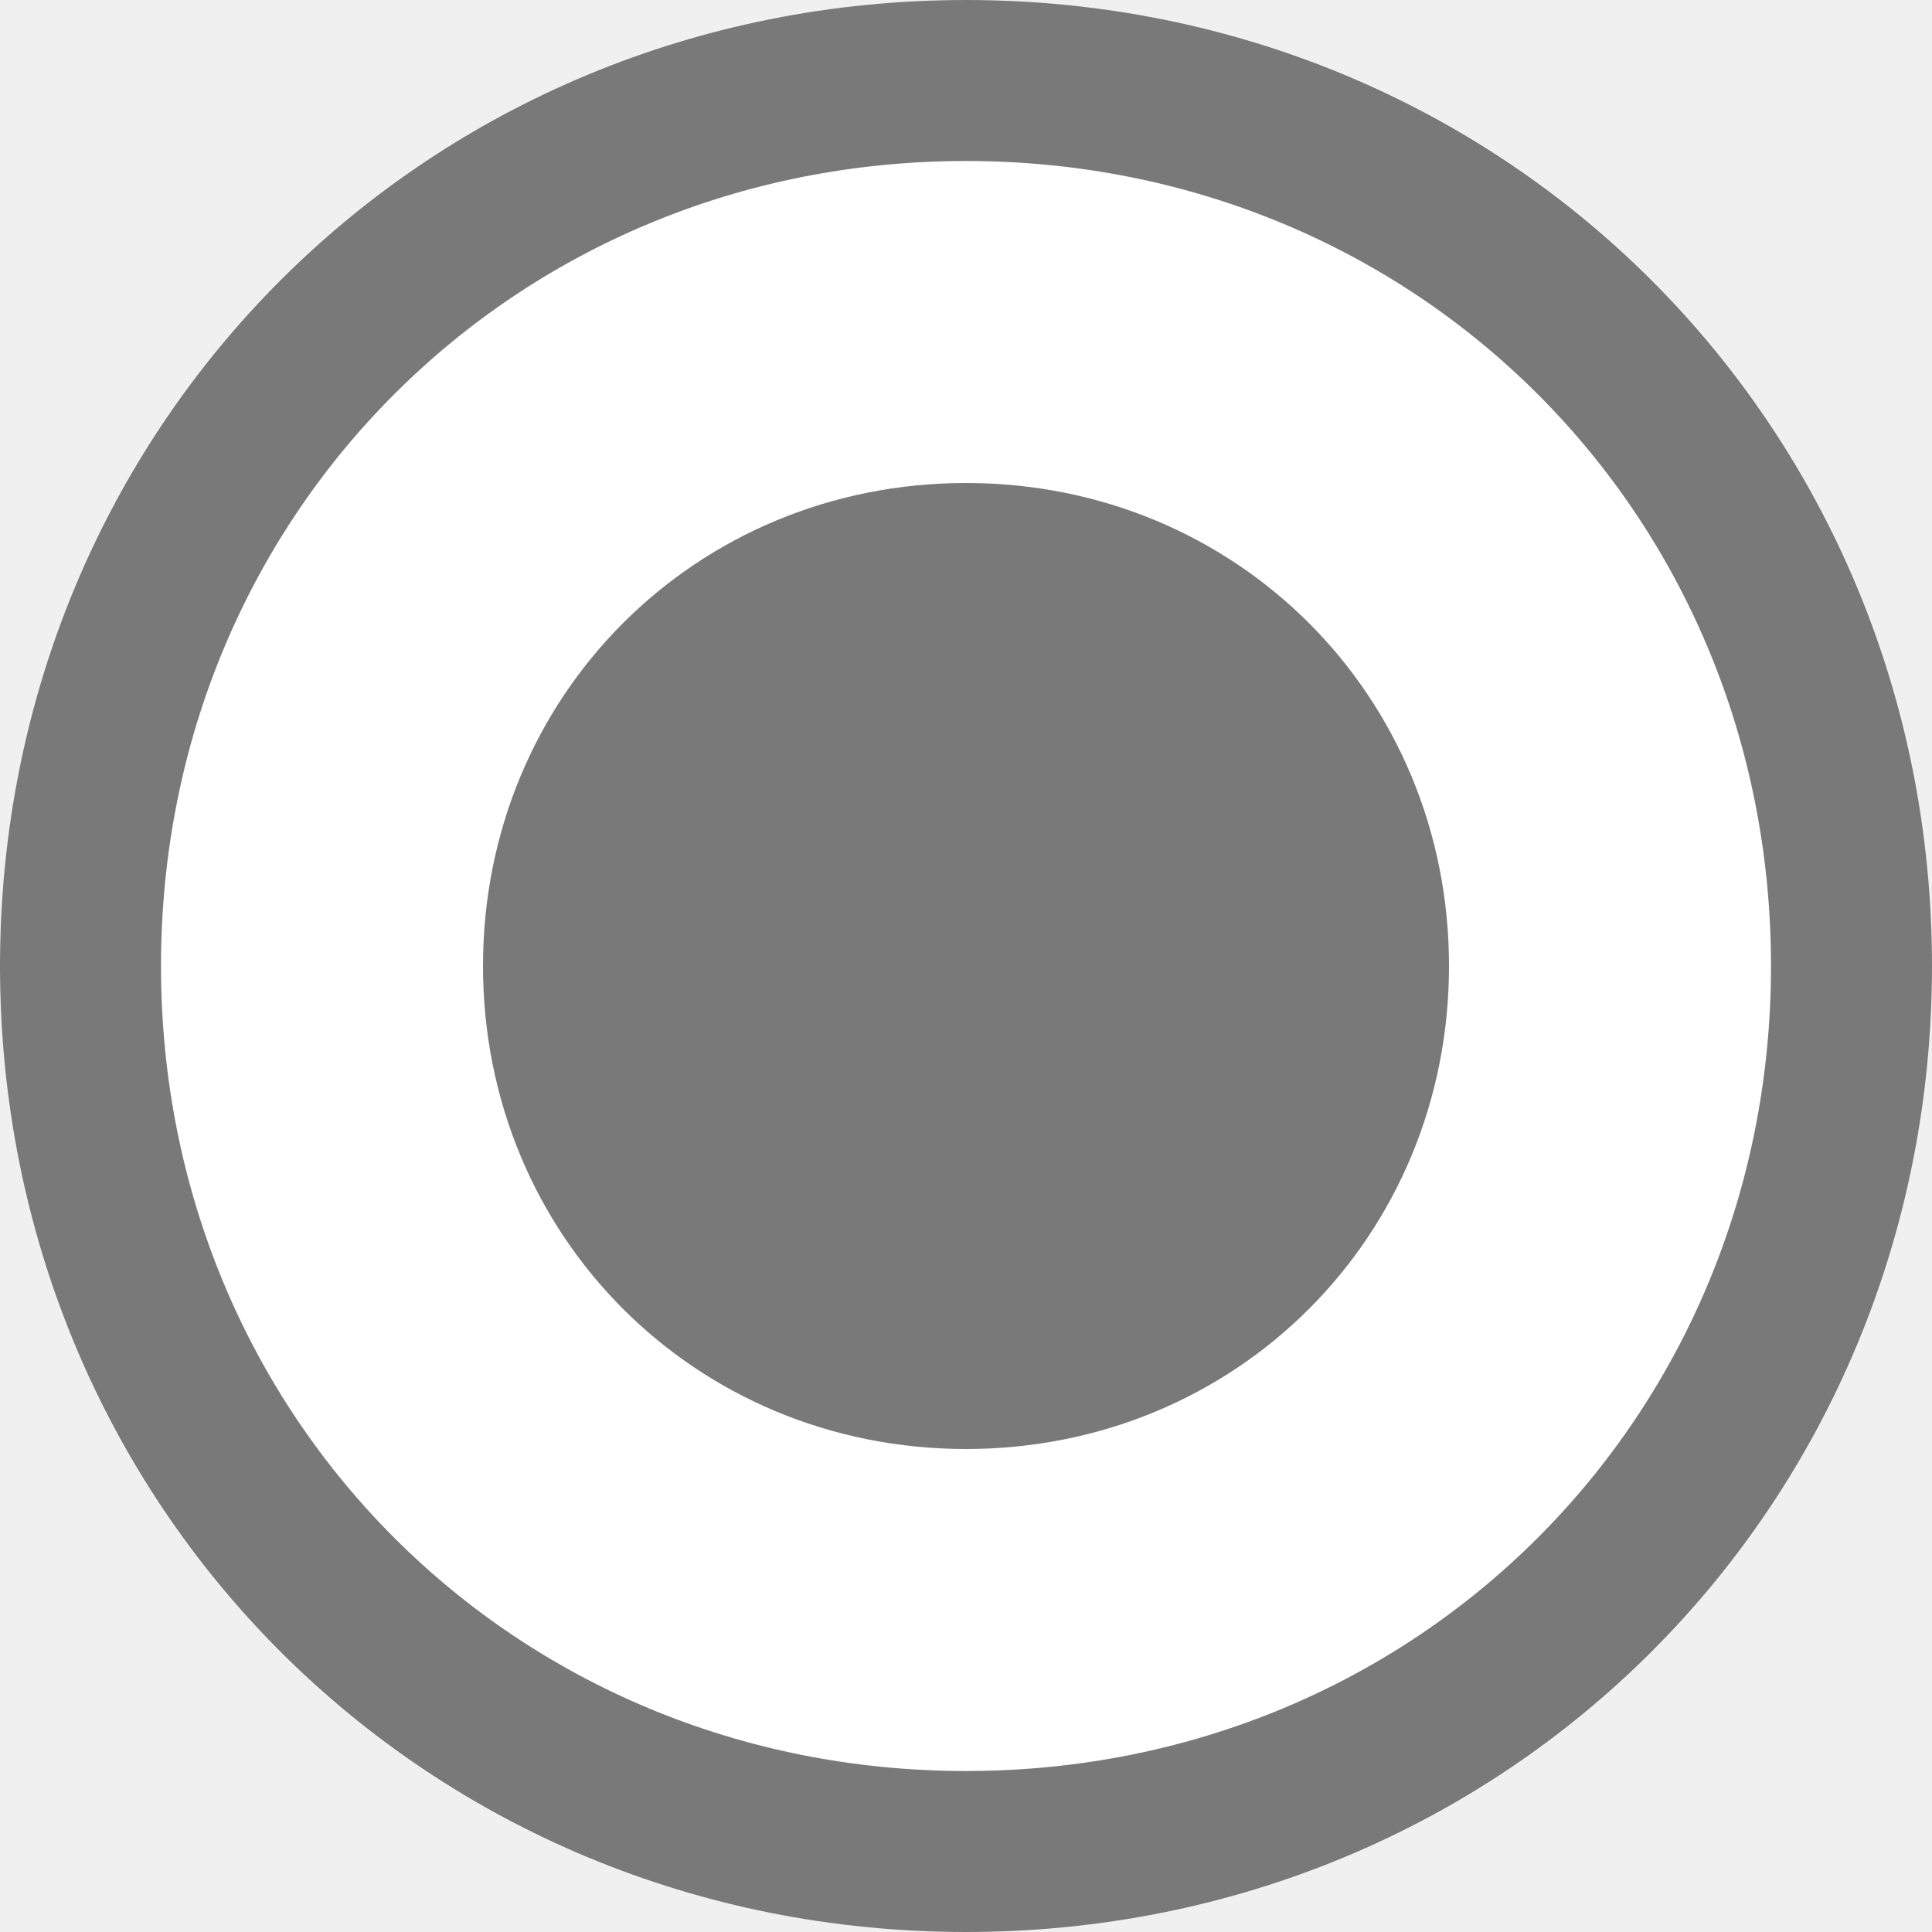
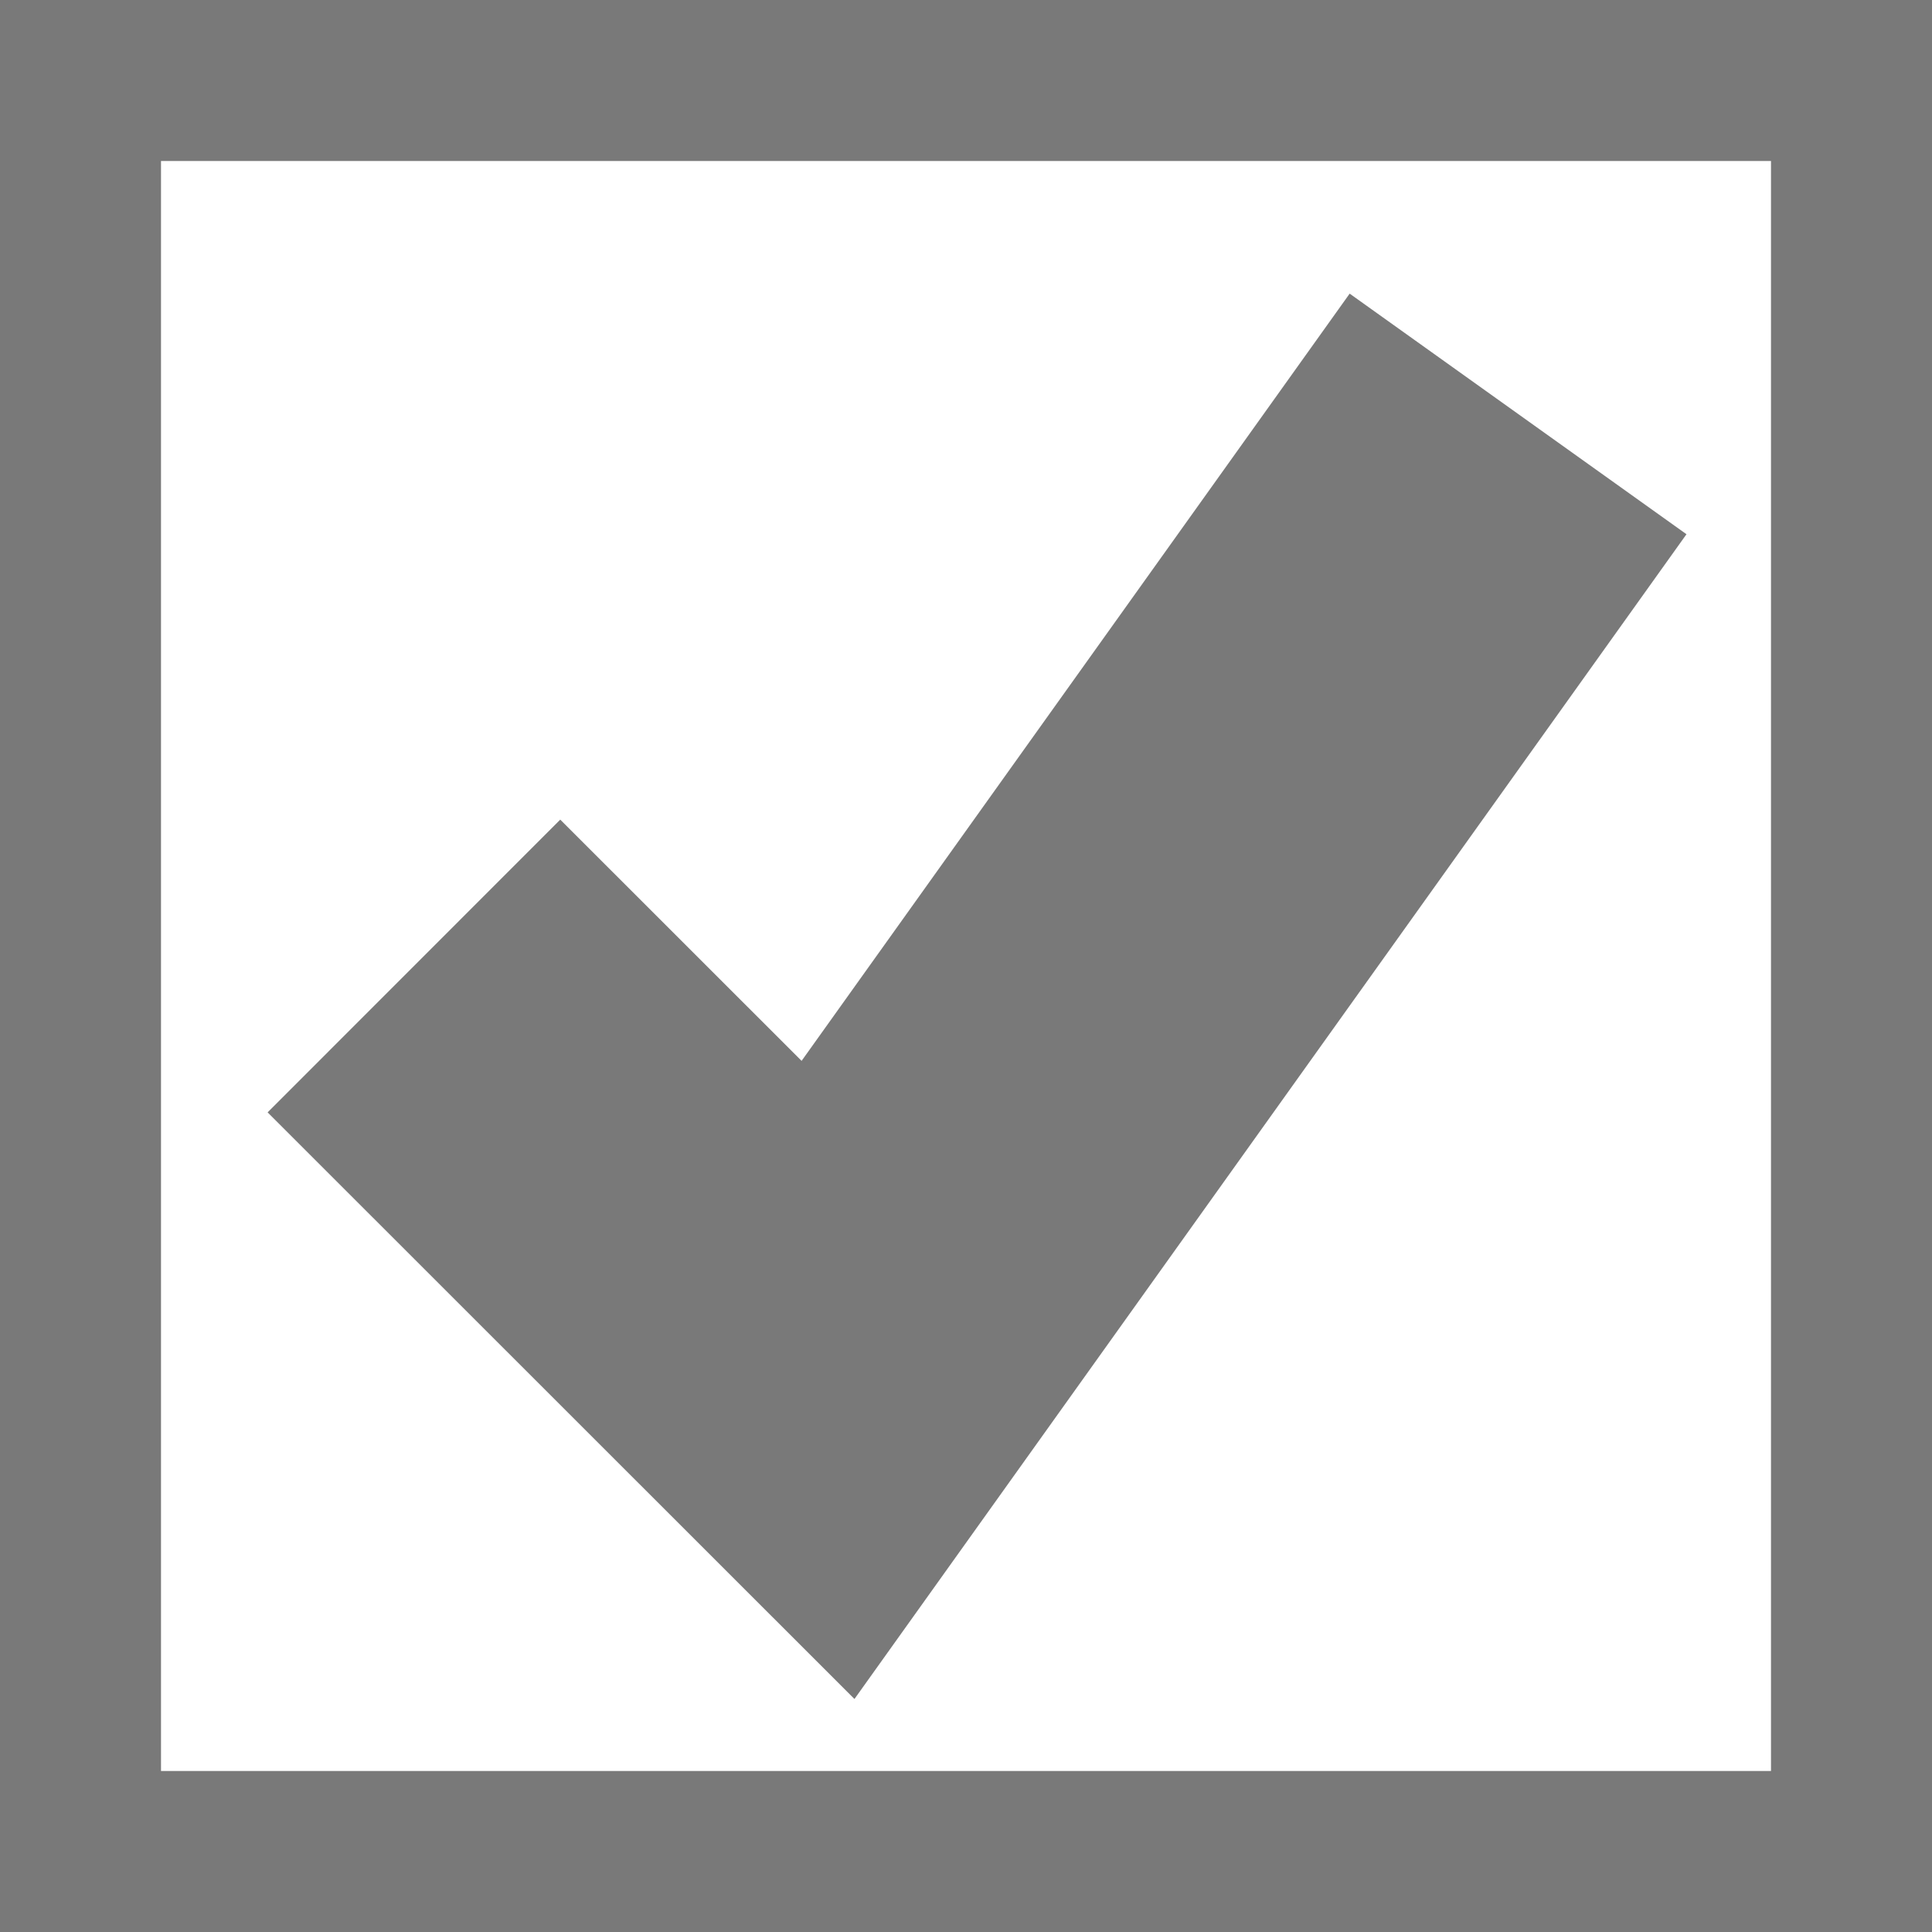
- <svg xmlns="http://www.w3.org/2000/svg" version="1.1" width="12px" height="12px" viewBox="554 90.5  12 12">
-   <path d="M 560 90.5  C 563.36 90.5  566 93.14  566 96.5  C 566 99.86  563.36 102.5  560 102.5  C 556.64 102.5  554 99.86  554 96.5  C 554 93.14  556.64 90.5  560 90.5  Z " fill-rule="nonzero" fill="#ffffff" stroke="none" />
-   <path d="M 560 91  C 563.08 91  565.5 93.42  565.5 96.5  C 565.5 99.58  563.08 102  560 102  C 556.92 102  554.5 99.58  554.5 96.5  C 554.5 93.42  556.92 91  560 91  Z " stroke-width="1" stroke="#797979" fill="none" />
-   <path d="M 560 99.5  C 558.32 99.5  557 98.18  557 96.5  C 557 94.82  558.32 93.5  560 93.5  C 561.68 93.5  563 94.82  563 96.5  C 563 98.18  561.68 99.5  560 99.5  " fill-rule="nonzero" fill="#797979" stroke="none" />
+ <svg xmlns="http://www.w3.org/2000/svg" version="1.1" width="12px" height="12px" viewBox="1149 229  12 12">
+   <path d="M 1149.5 229.5  L 1160.5 229.5  L 1160.5 240.5  L 1149.5 240.5  L 1149.5 229.5  Z " fill-rule="nonzero" fill="#ffffff" stroke="none" />
+   <path d="M 1149.5 229.5  L 1160.5 229.5  L 1160.5 240.5  L 1149.5 240.5  L 1149.5 229.5  Z " stroke-width="1" stroke="#797979" fill="none" />
+   <path d="M 1151.571 235  L 1154.143 237.571  L 1158.429 231.571  " stroke-width="2.571" stroke="#797979" fill="none" />
</svg>
